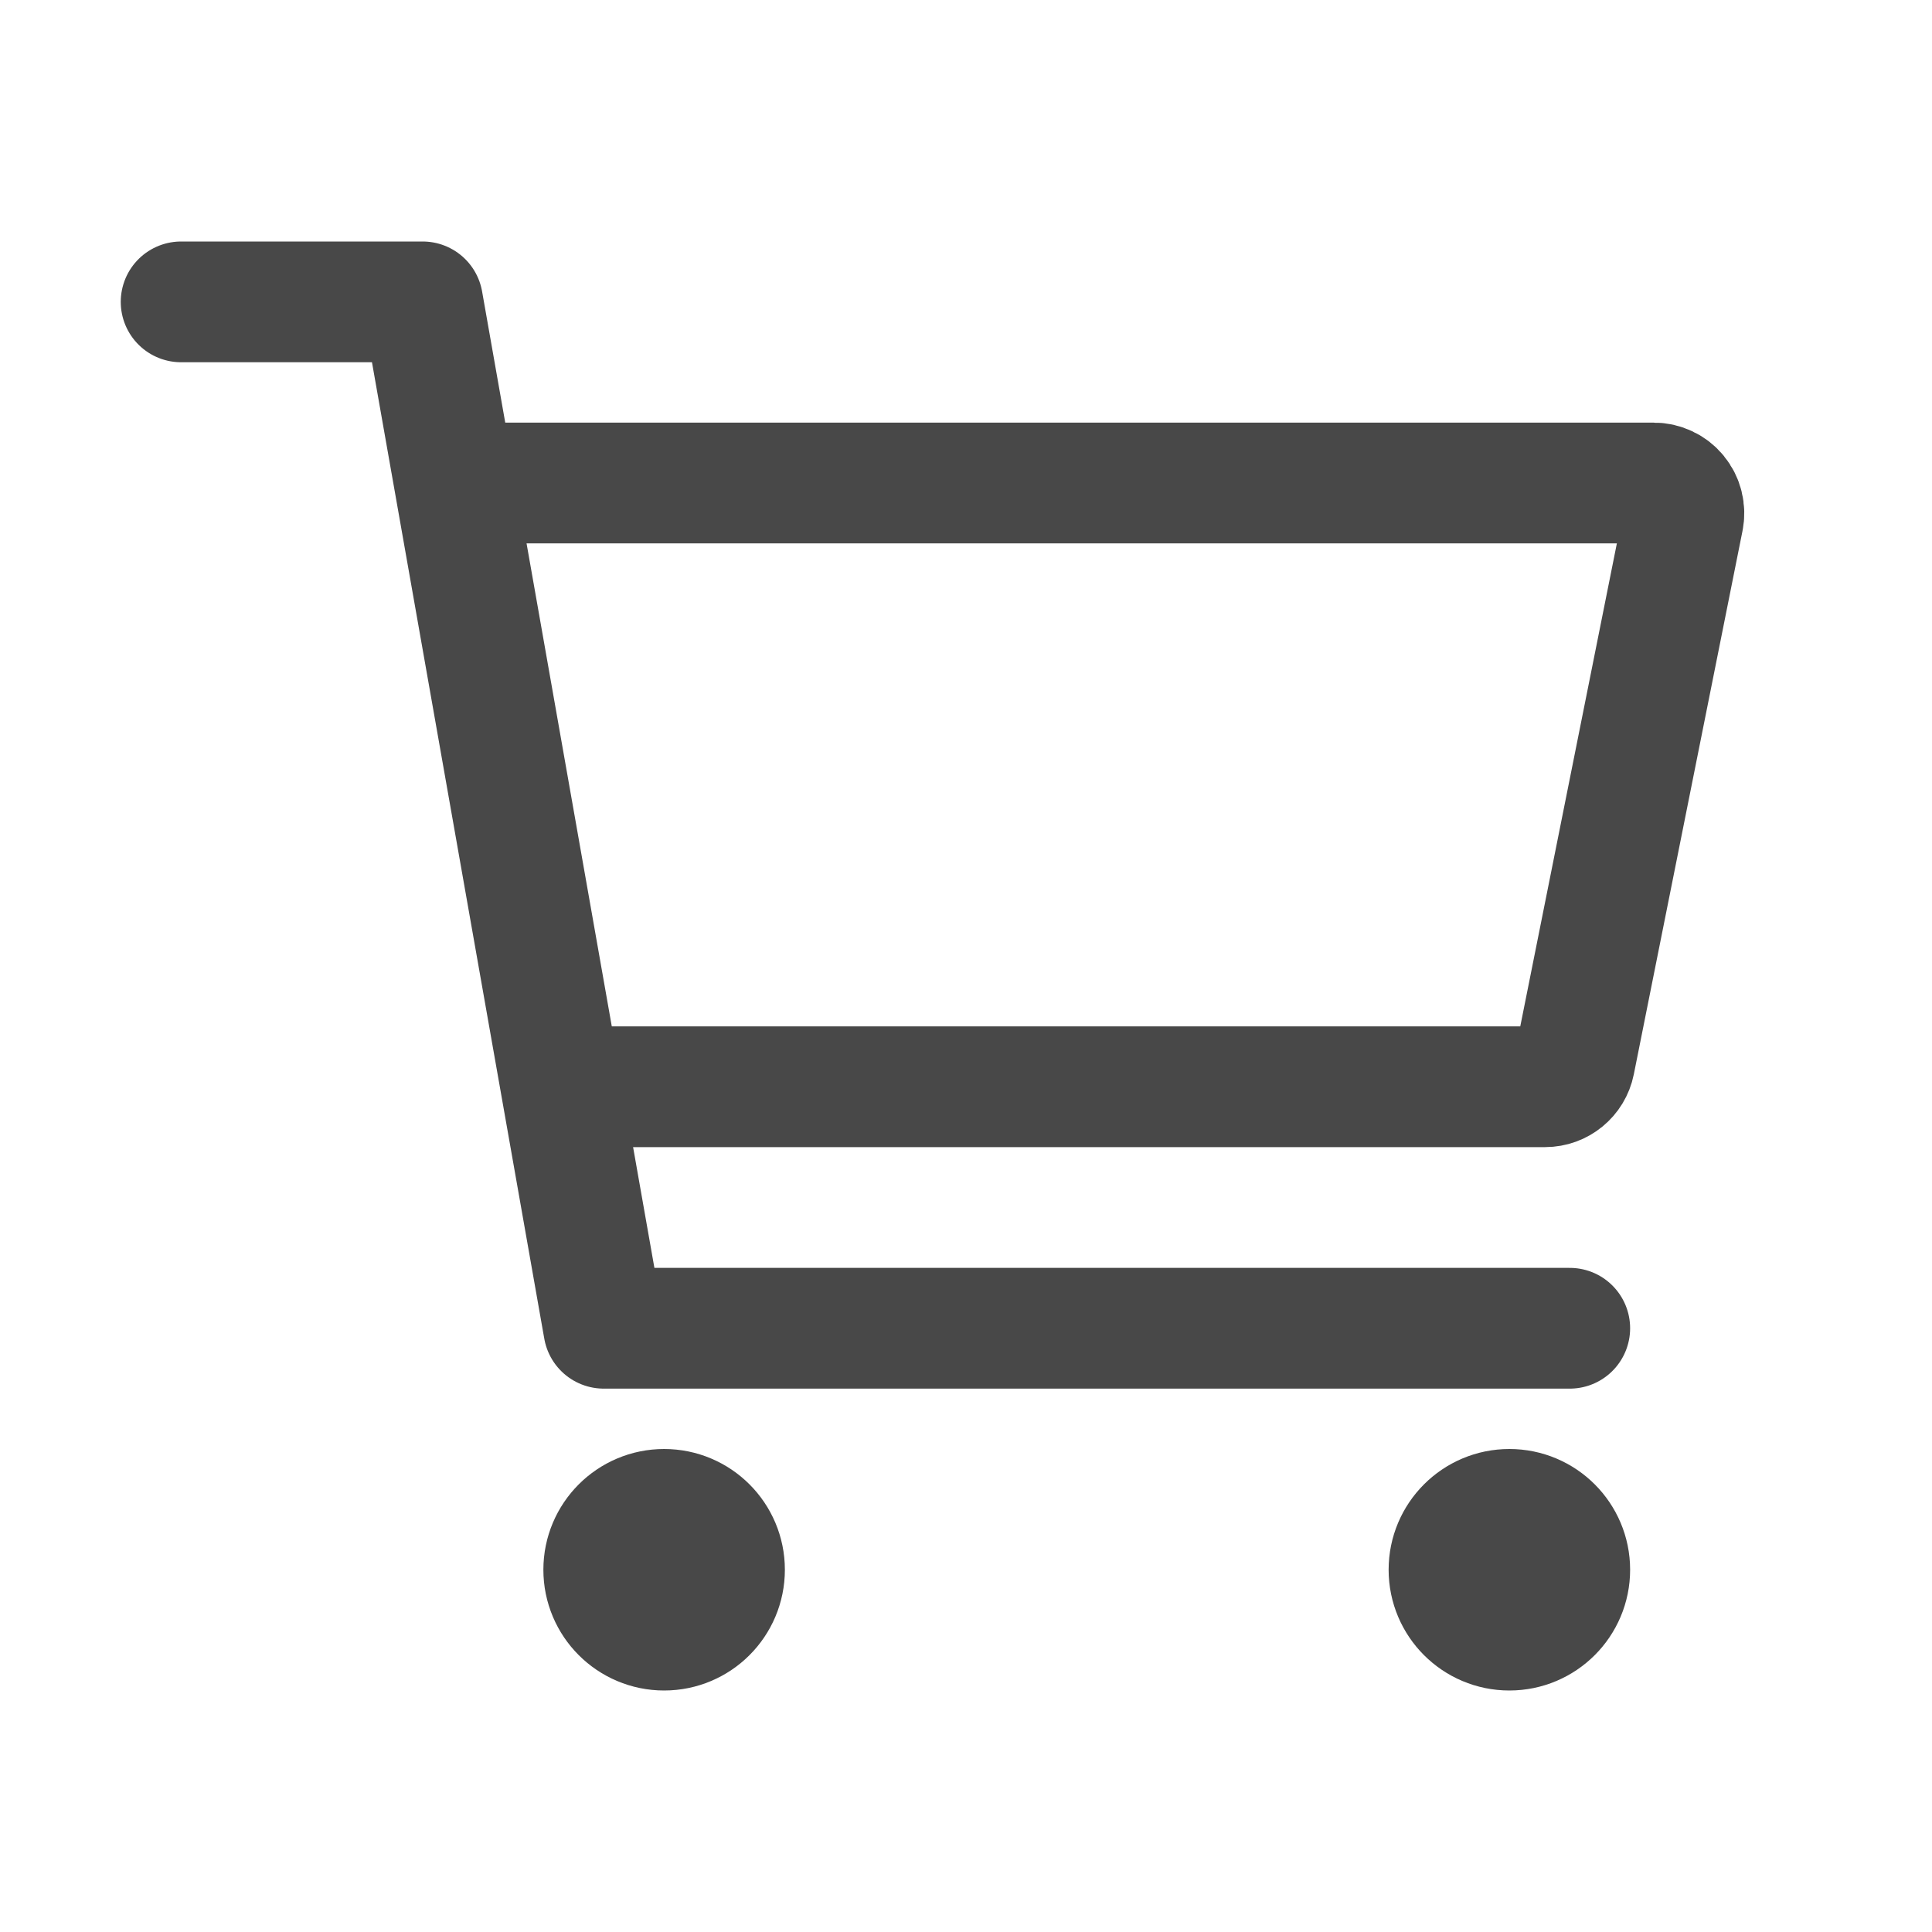
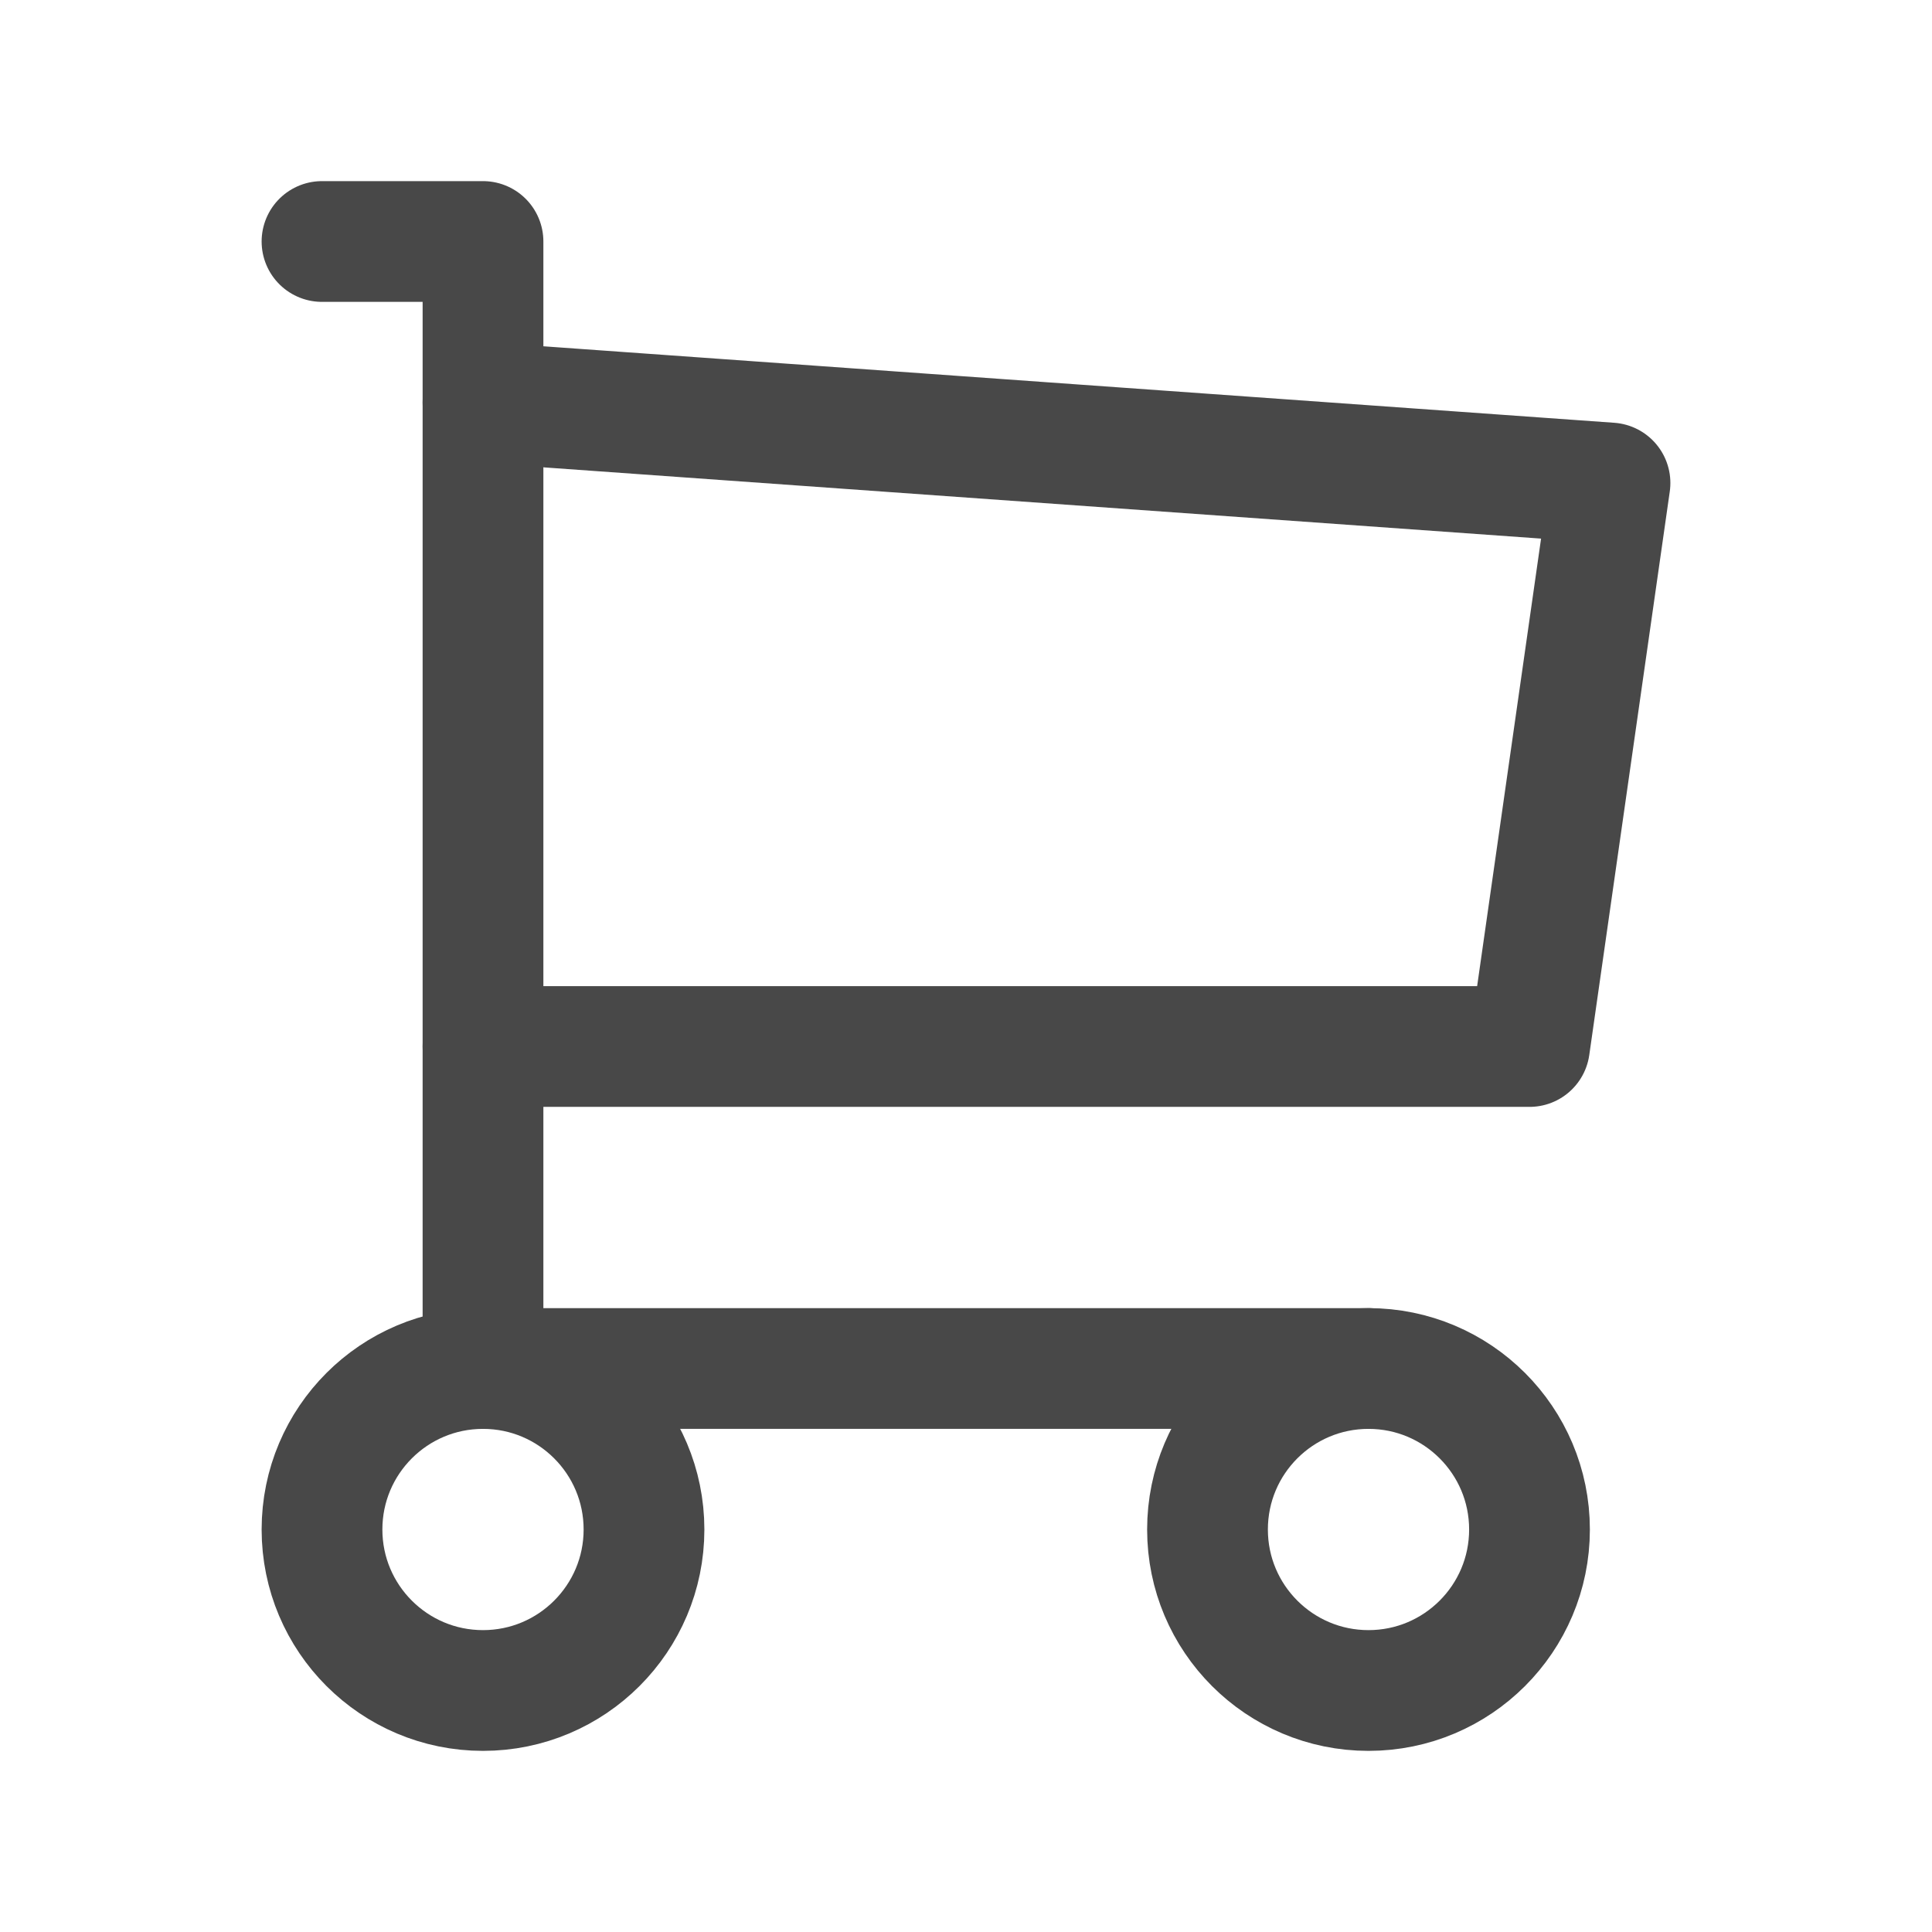
- <svg xmlns="http://www.w3.org/2000/svg" class="ionicon" viewBox="0 0 512 512">
-   <circle cx="176" cy="416" r="16" fill="none" stroke="#484848" stroke-linecap="round" stroke-linejoin="round" stroke-width="32" />
-   <circle cx="400" cy="416" r="16" fill="none" stroke="#484848" stroke-linecap="round" stroke-linejoin="round" stroke-width="32" />
-   <path fill="none" stroke="#484848" stroke-linecap="round" stroke-linejoin="round" stroke-width="32" d="M48 80h64l48 272h256" />
-   <path d="M160 288h249.44a8 8 0 007.85-6.43l28.8-144a8 8 0 00-7.85-9.57H128" fill="none" stroke="#484848" stroke-linecap="round" stroke-linejoin="round" stroke-width="32" />
+ <svg xmlns="http://www.w3.org/2000/svg" width="24" height="24" viewBox="0 0 24 24" fill="none" stroke="#484848" stroke-width="1.5" stroke-linecap="round" stroke-linejoin="round" class="icon icon-tabler icons-tabler-outline icon-tabler-shopping-cart">
+   <path stroke="none" d="M0 0h24v24H0z" fill="none" />
+   <path d="M6 19m-2 0a2 2 0 1 0 4 0a2 2 0 1 0 -4 0" />
+   <path d="M17 19m-2 0a2 2 0 1 0 4 0a2 2 0 1 0 -4 0" />
+   <path d="M17 17h-11v-14h-2" />
+   <path d="M6 5l14 1l-1 7h-13" />
</svg>
